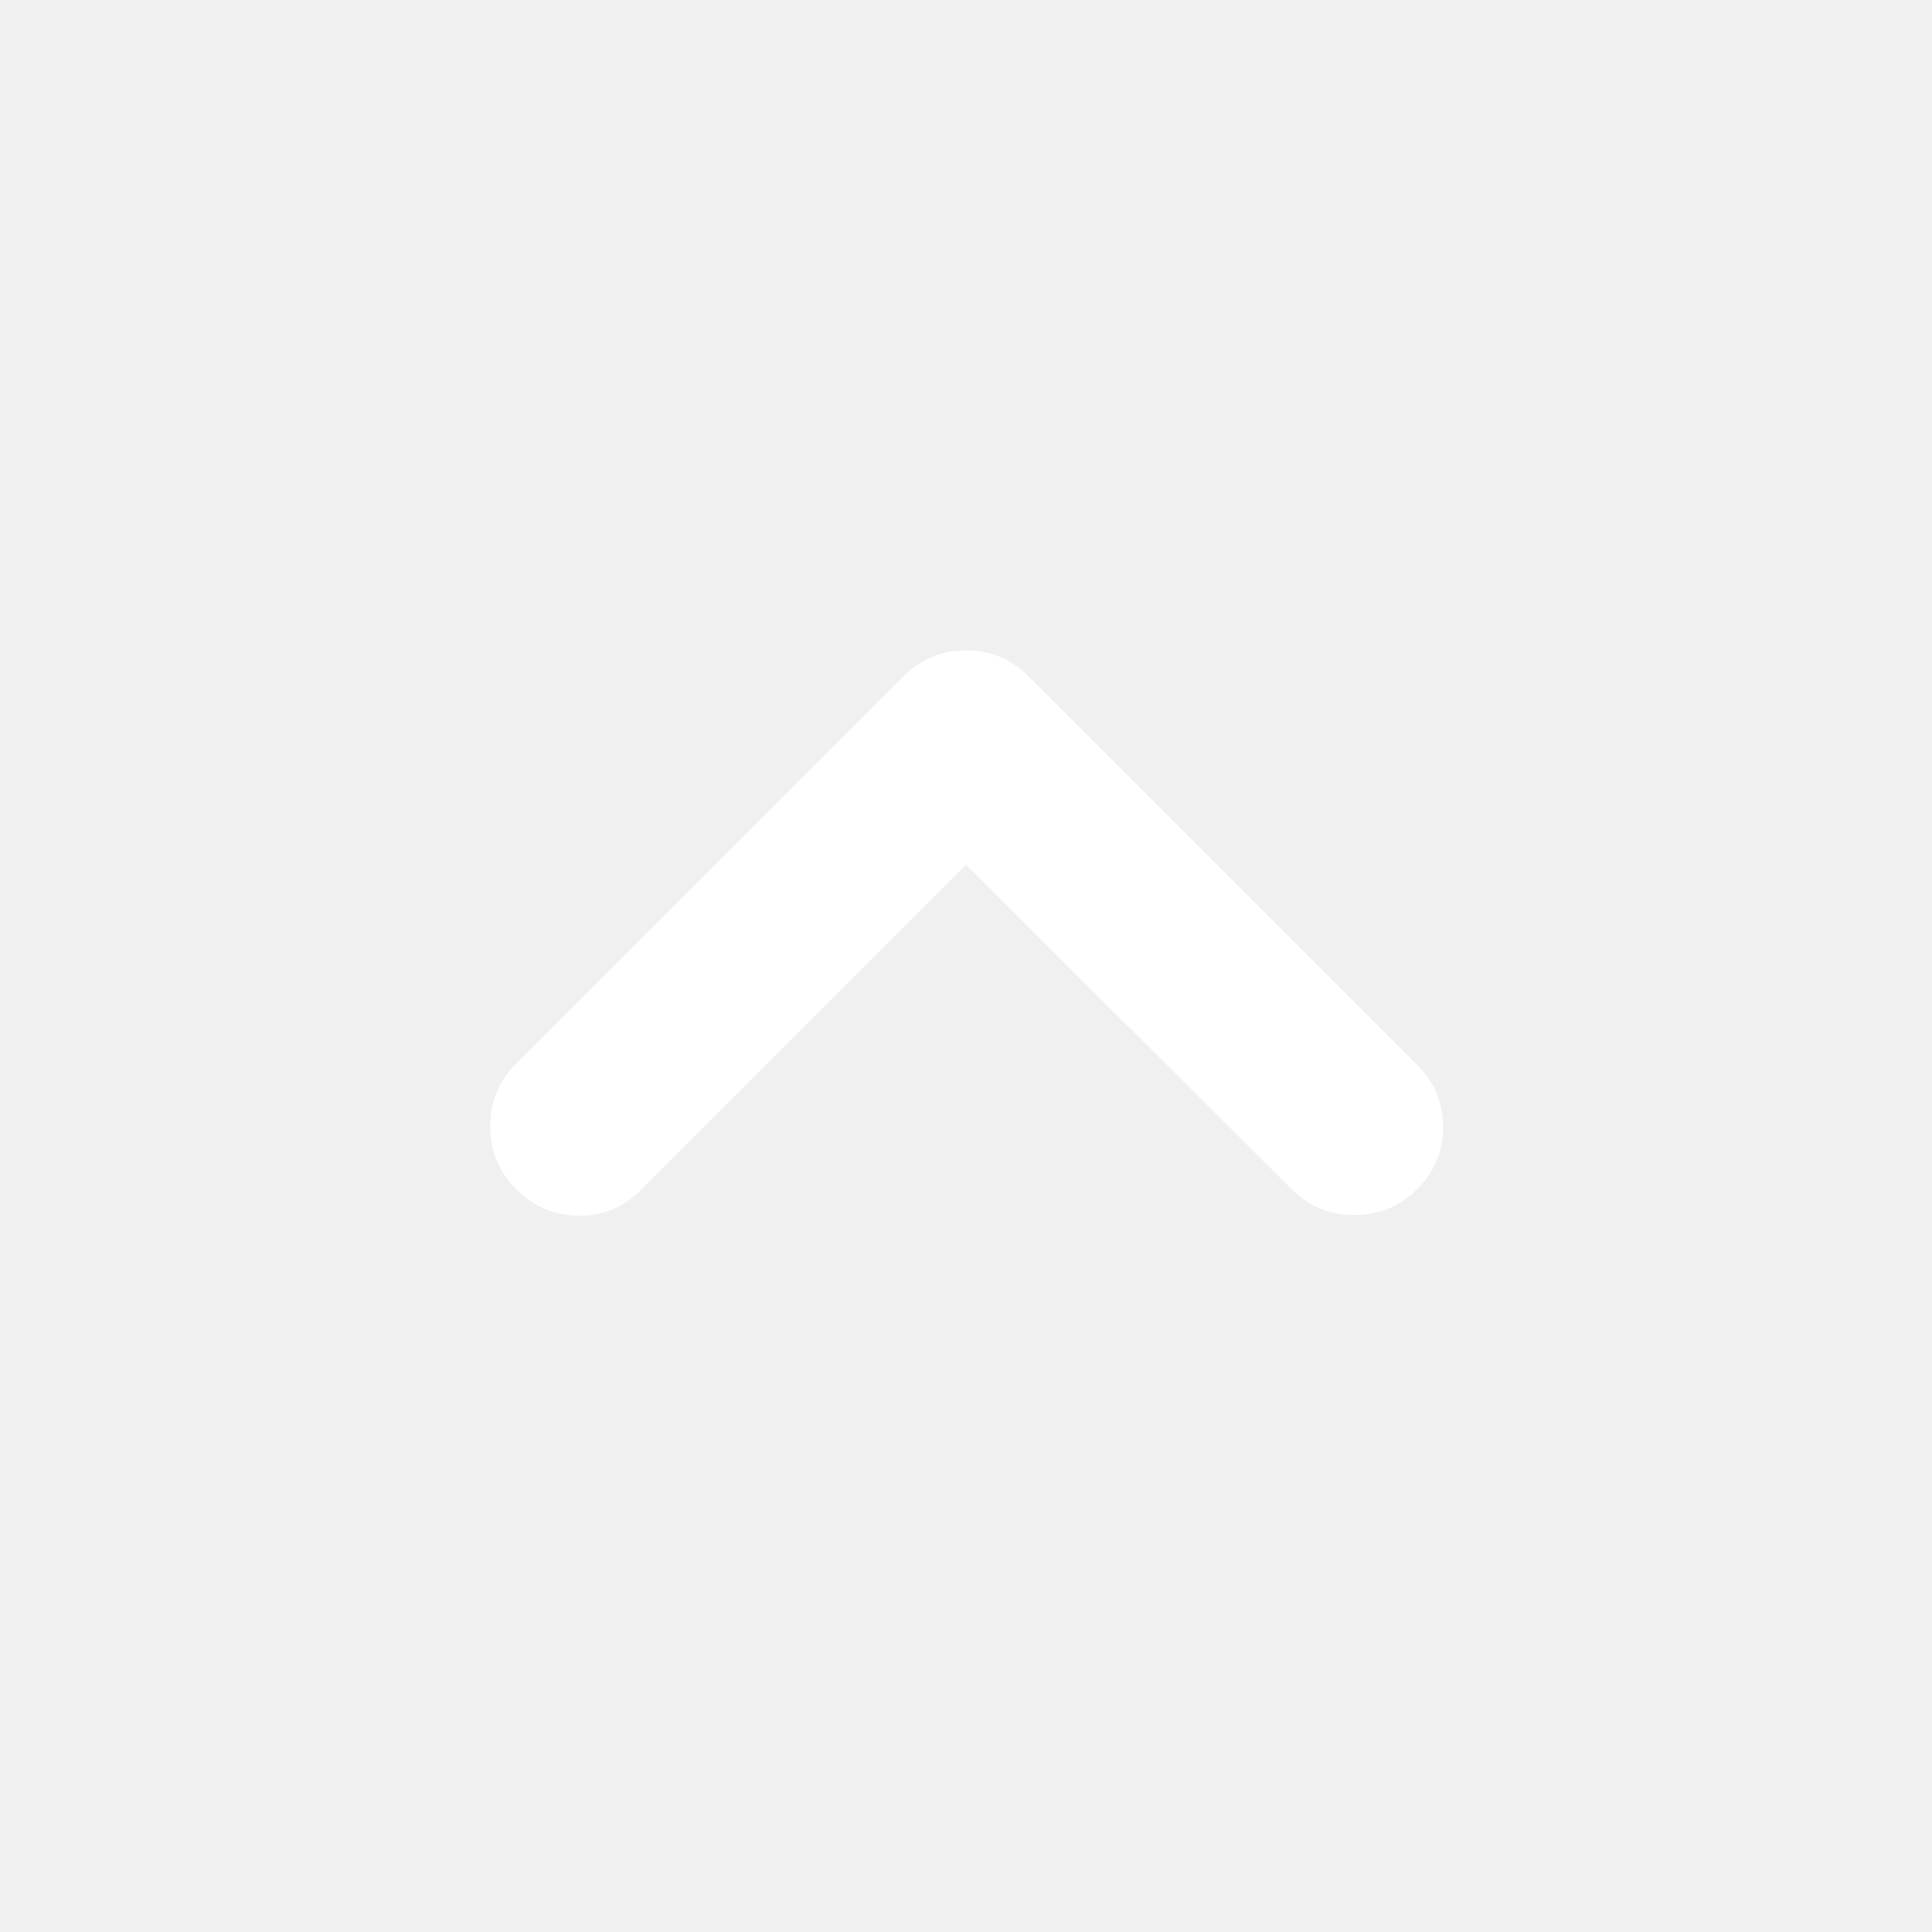
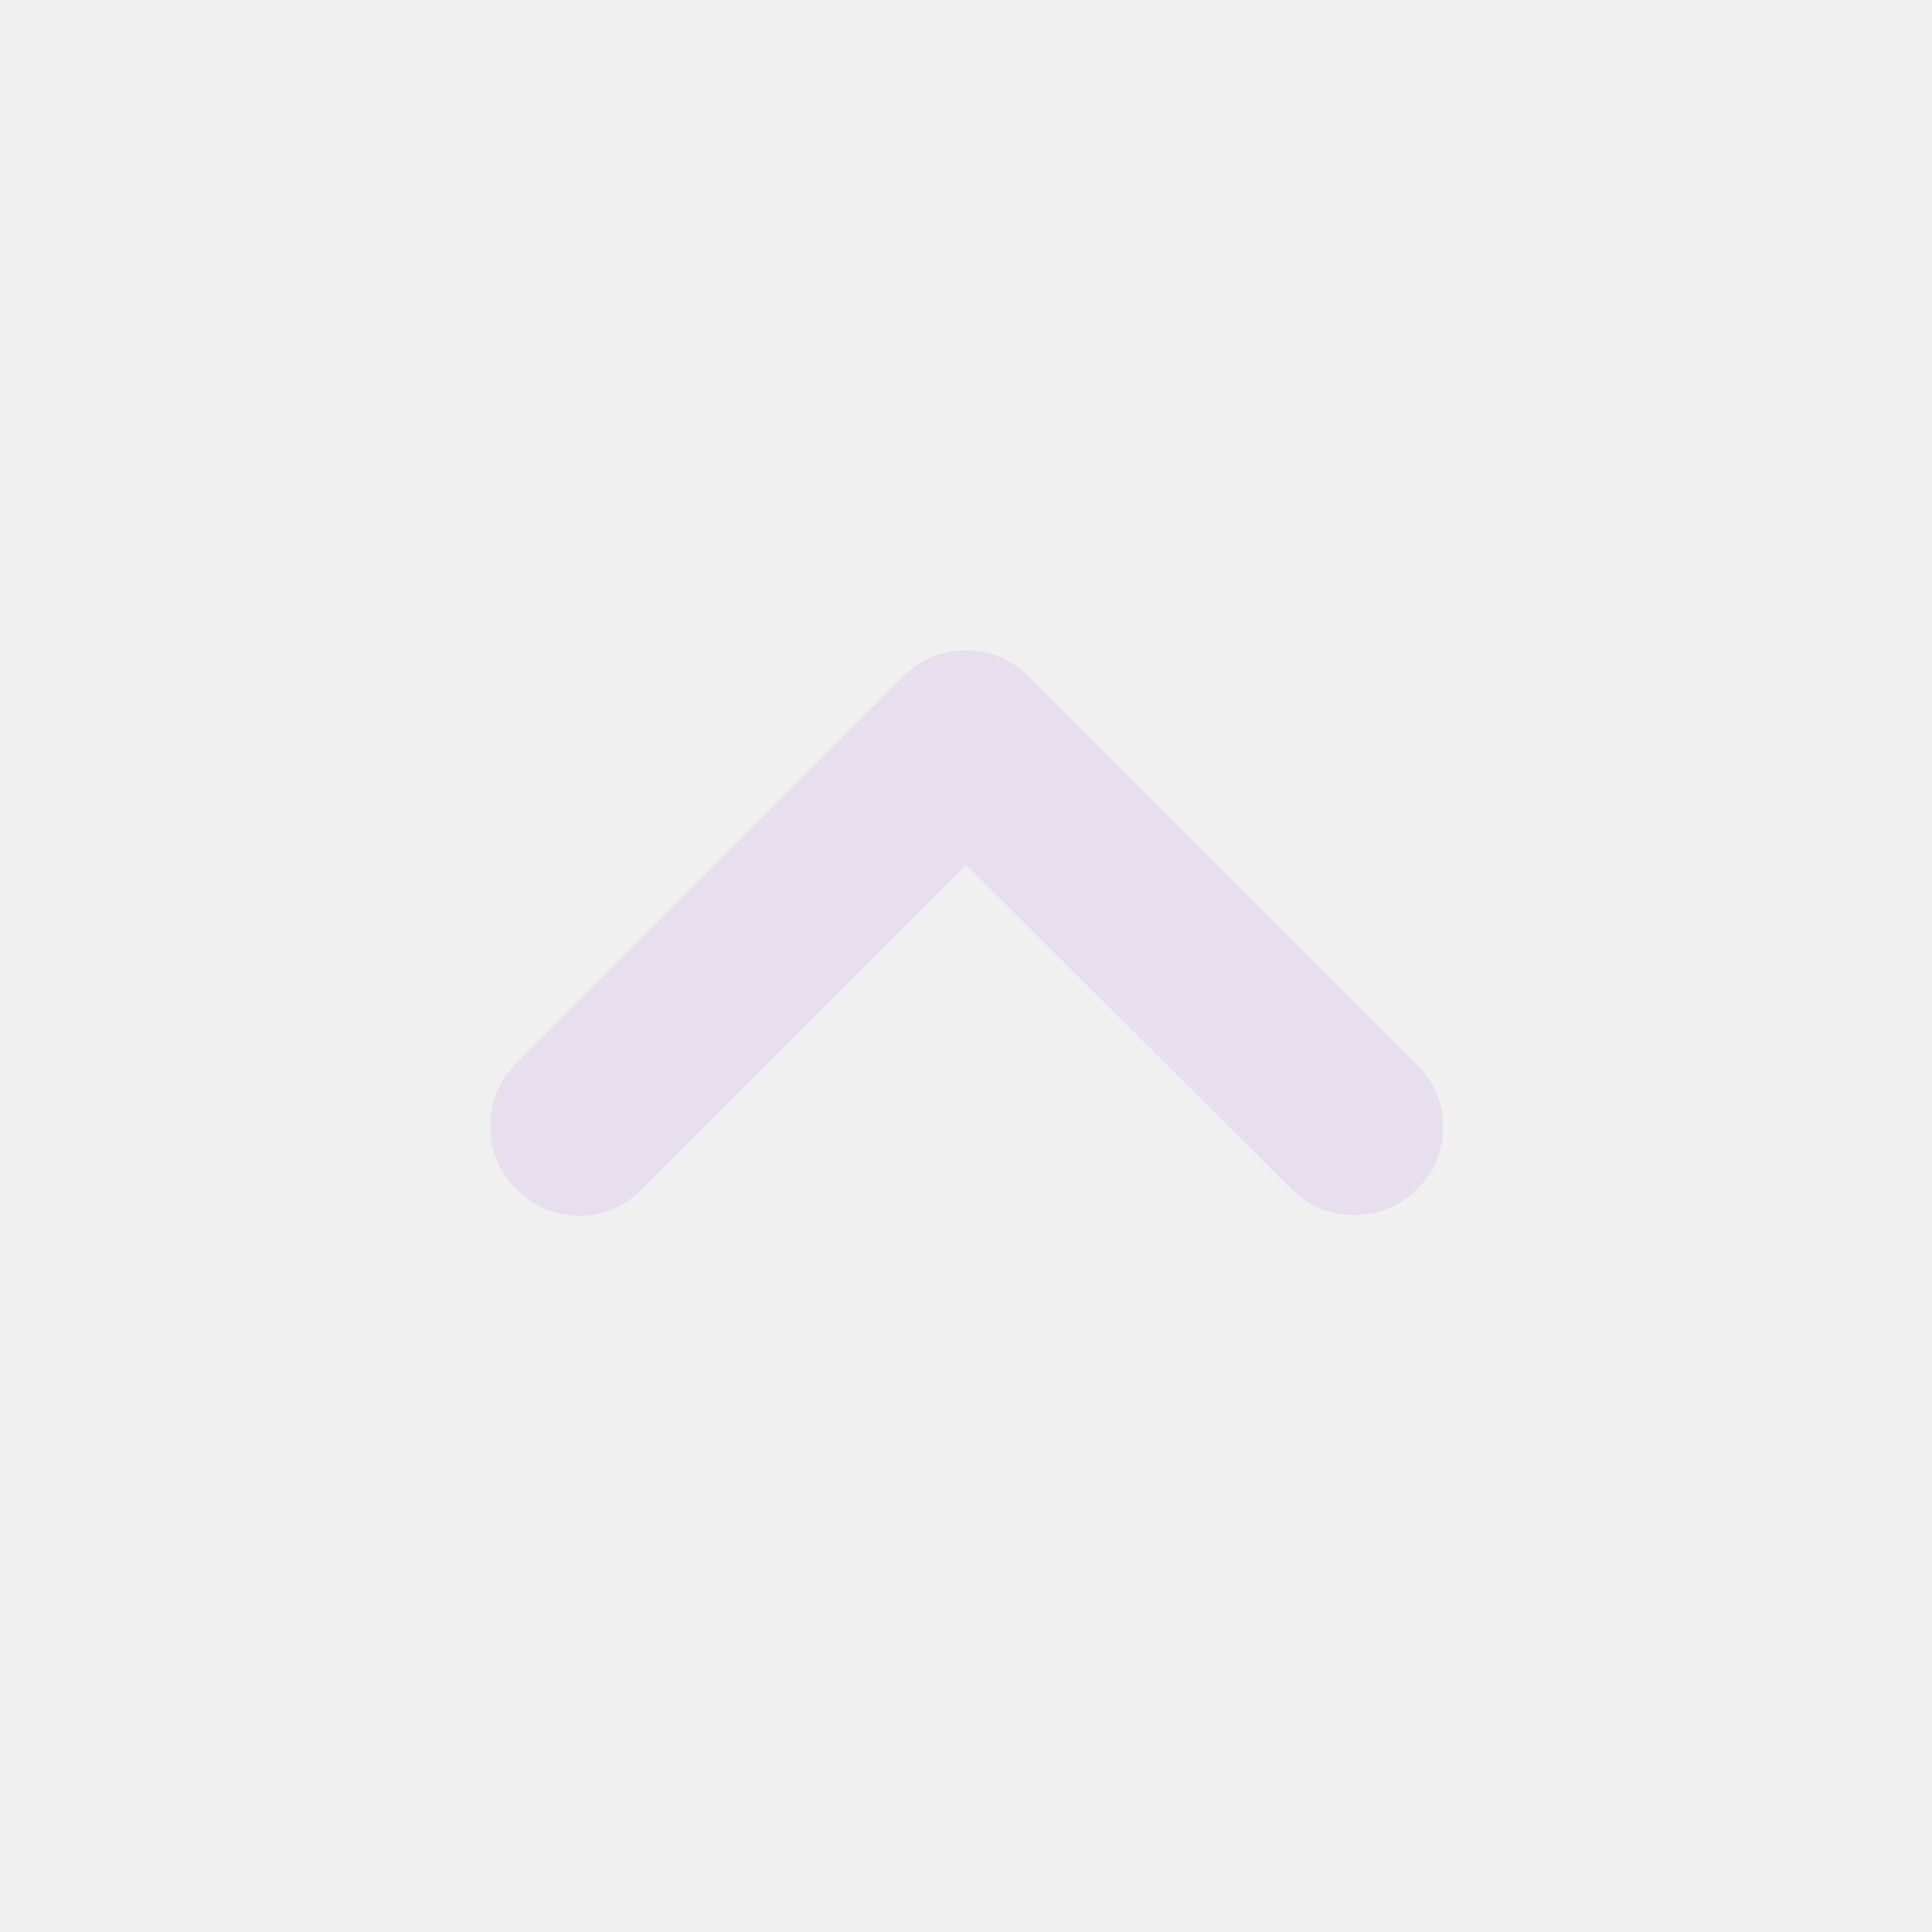
<svg xmlns="http://www.w3.org/2000/svg" width="40" height="40" viewBox="0 0 40 40" fill="none">
-   <mask id="mask0_165_521" style="mask-type:alpha" maskUnits="userSpaceOnUse" x="0" y="0" width="40" height="40">
+   <mask id="mask0_689_9082" style="mask-type:alpha" maskUnits="userSpaceOnUse" x="0" y="0" width="40" height="40">
    <rect width="40" height="40" fill="#D9D9D9" />
  </mask>
-   <g mask="url(#mask0_165_521)">
-     <path d="M20 17.906L13.258 24.647C12.901 25.005 12.472 25.179 11.972 25.17C11.472 25.16 11.043 24.977 10.686 24.62C10.329 24.262 10.15 23.829 10.15 23.32C10.15 22.81 10.329 22.377 10.686 22.019L18.69 14.015C19.057 13.648 19.494 13.465 20 13.465C20.506 13.465 20.943 13.648 21.31 14.015L29.342 22.047C29.699 22.405 29.878 22.833 29.878 23.333C29.878 23.833 29.699 24.262 29.342 24.62C28.984 24.977 28.551 25.156 28.042 25.156C27.532 25.156 27.099 24.977 26.742 24.62L20 17.906Z" fill="white" />
+   <g mask="url(#mask0_689_9082)">
+     <path d="M20 17.906L13.259 24.647C12.901 25.005 12.472 25.179 11.972 25.17C11.472 25.16 11.044 24.977 10.686 24.619C10.329 24.262 10.15 23.829 10.15 23.319C10.15 22.81 10.329 22.377 10.686 22.019L18.69 14.015C19.057 13.648 19.494 13.465 20 13.465C20.507 13.465 20.943 13.648 21.31 14.015L29.342 22.047C29.699 22.404 29.878 22.833 29.878 23.333C29.878 23.833 29.699 24.262 29.342 24.619C28.985 24.977 28.551 25.156 28.042 25.156C27.533 25.156 27.099 24.977 26.742 24.619L20 17.906Z" fill="#E8DFEE" />
  </g>
</svg>
